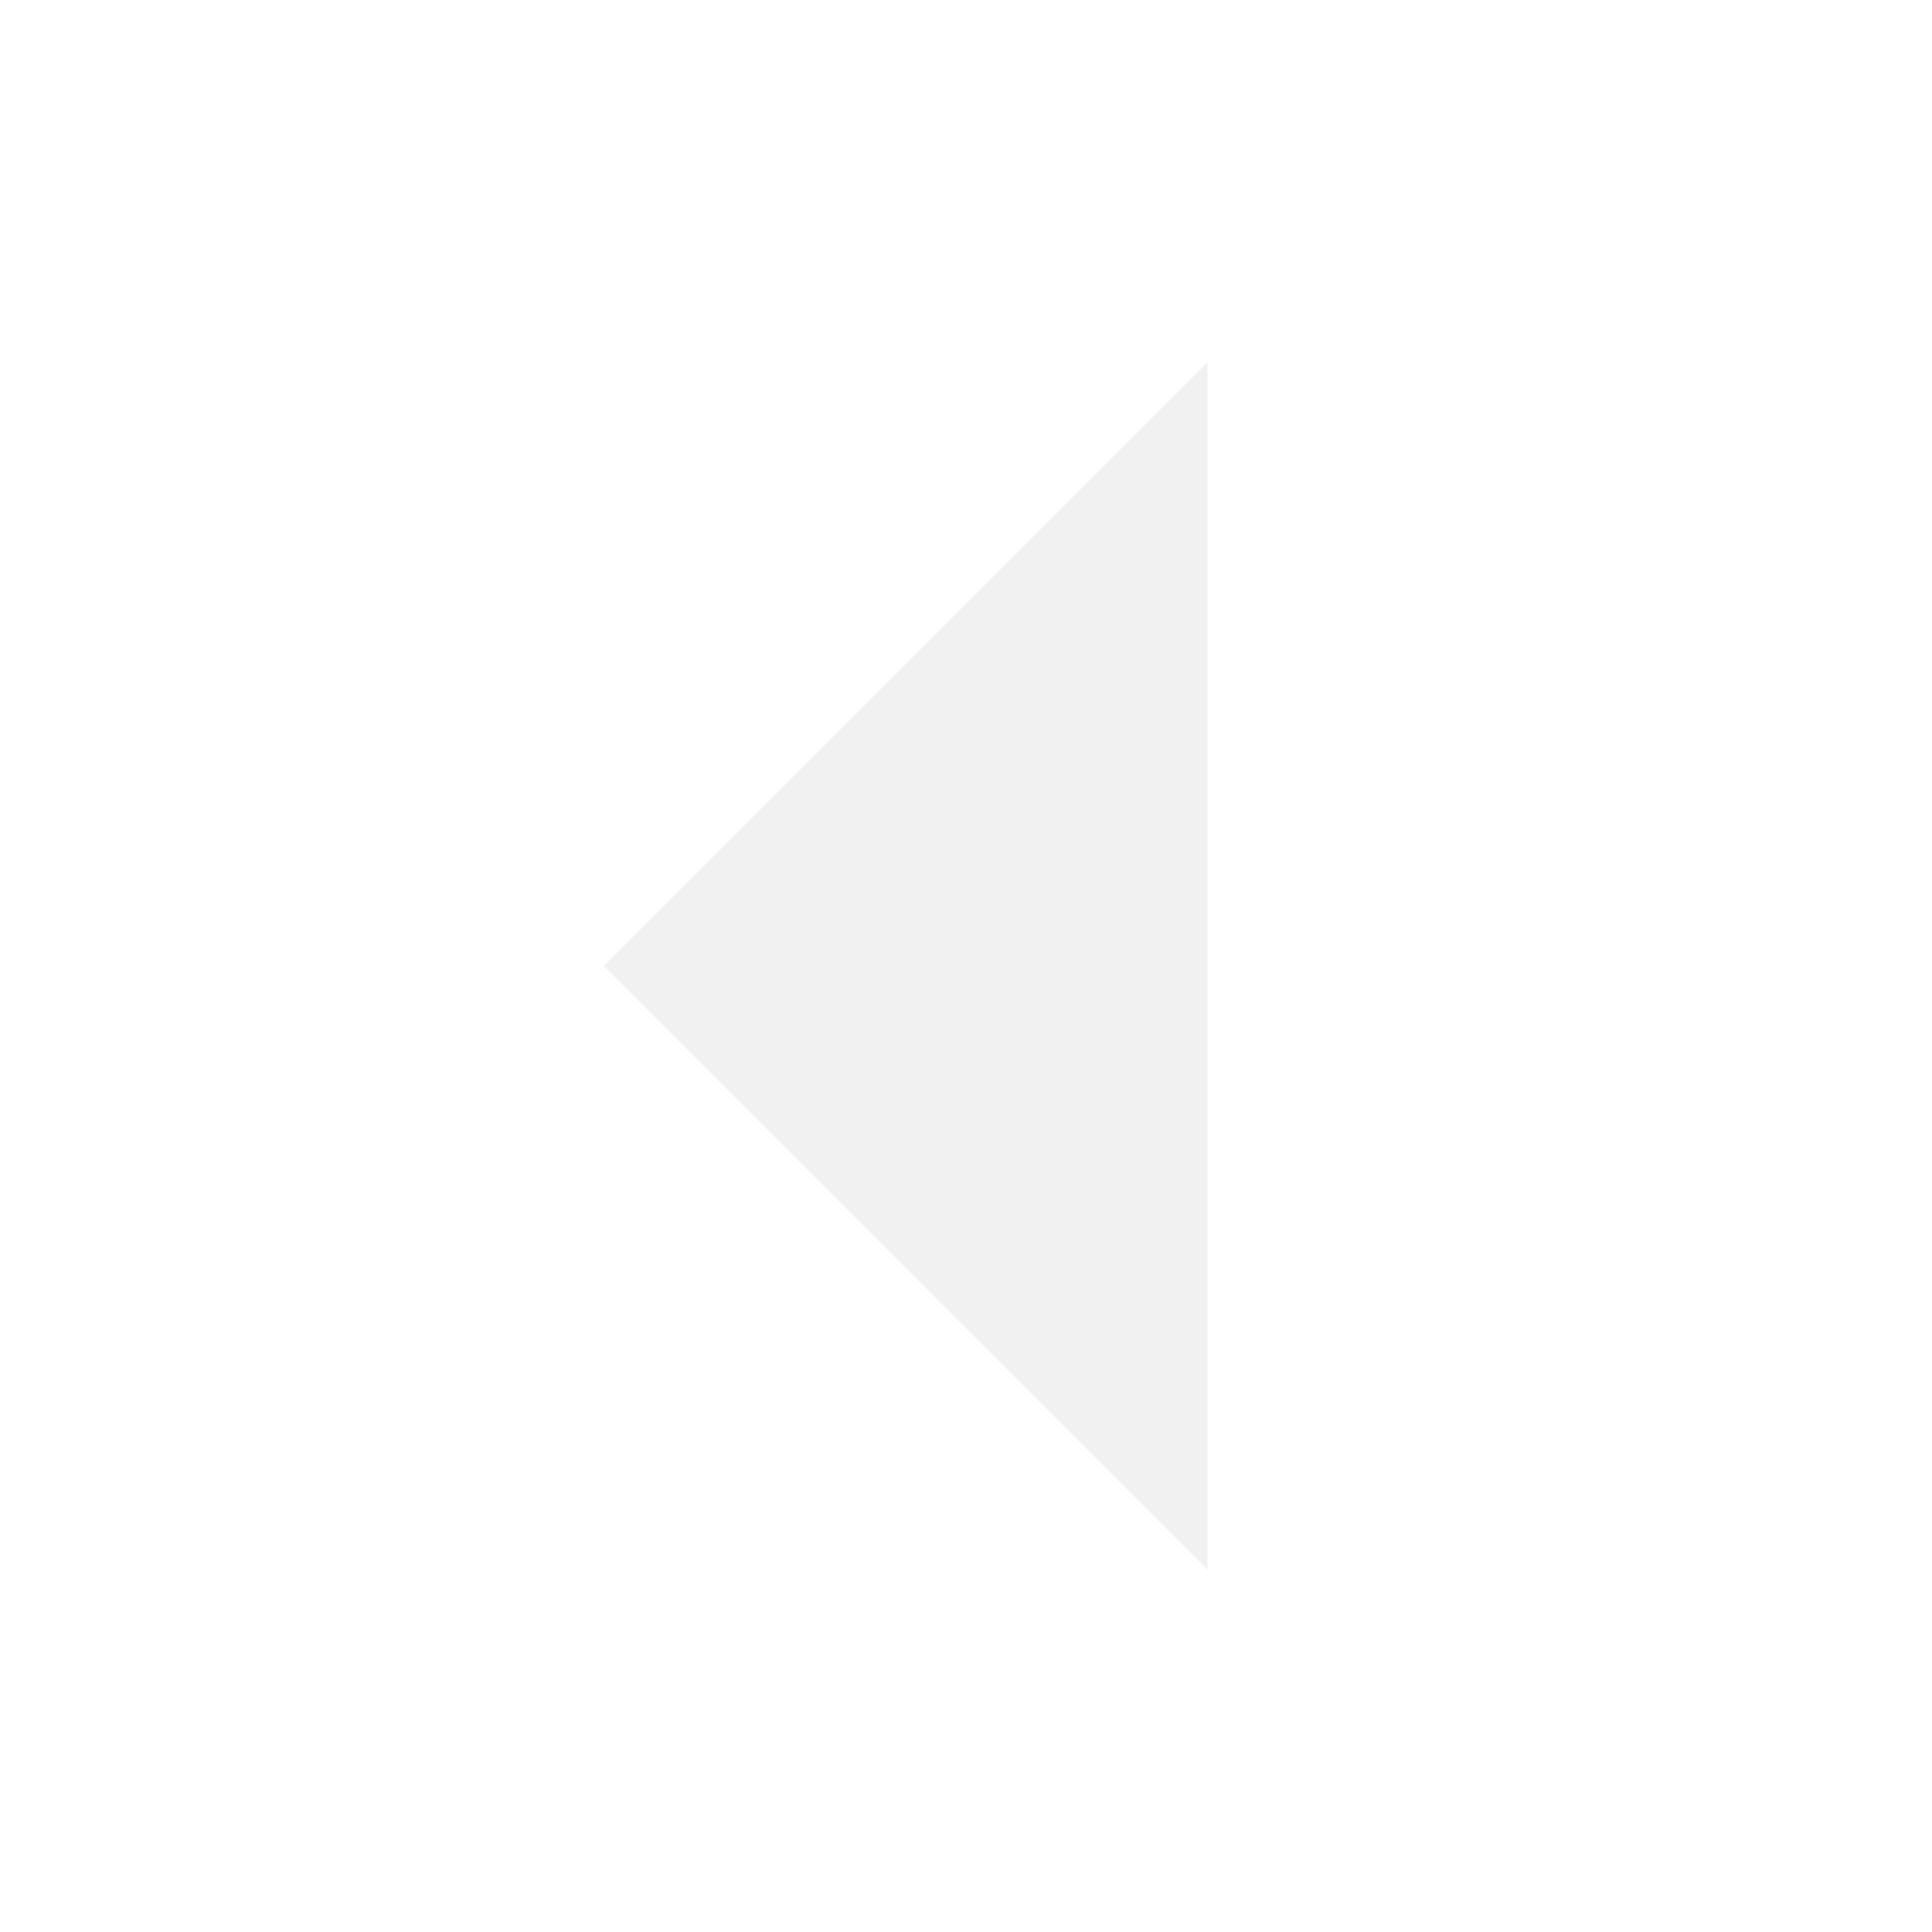
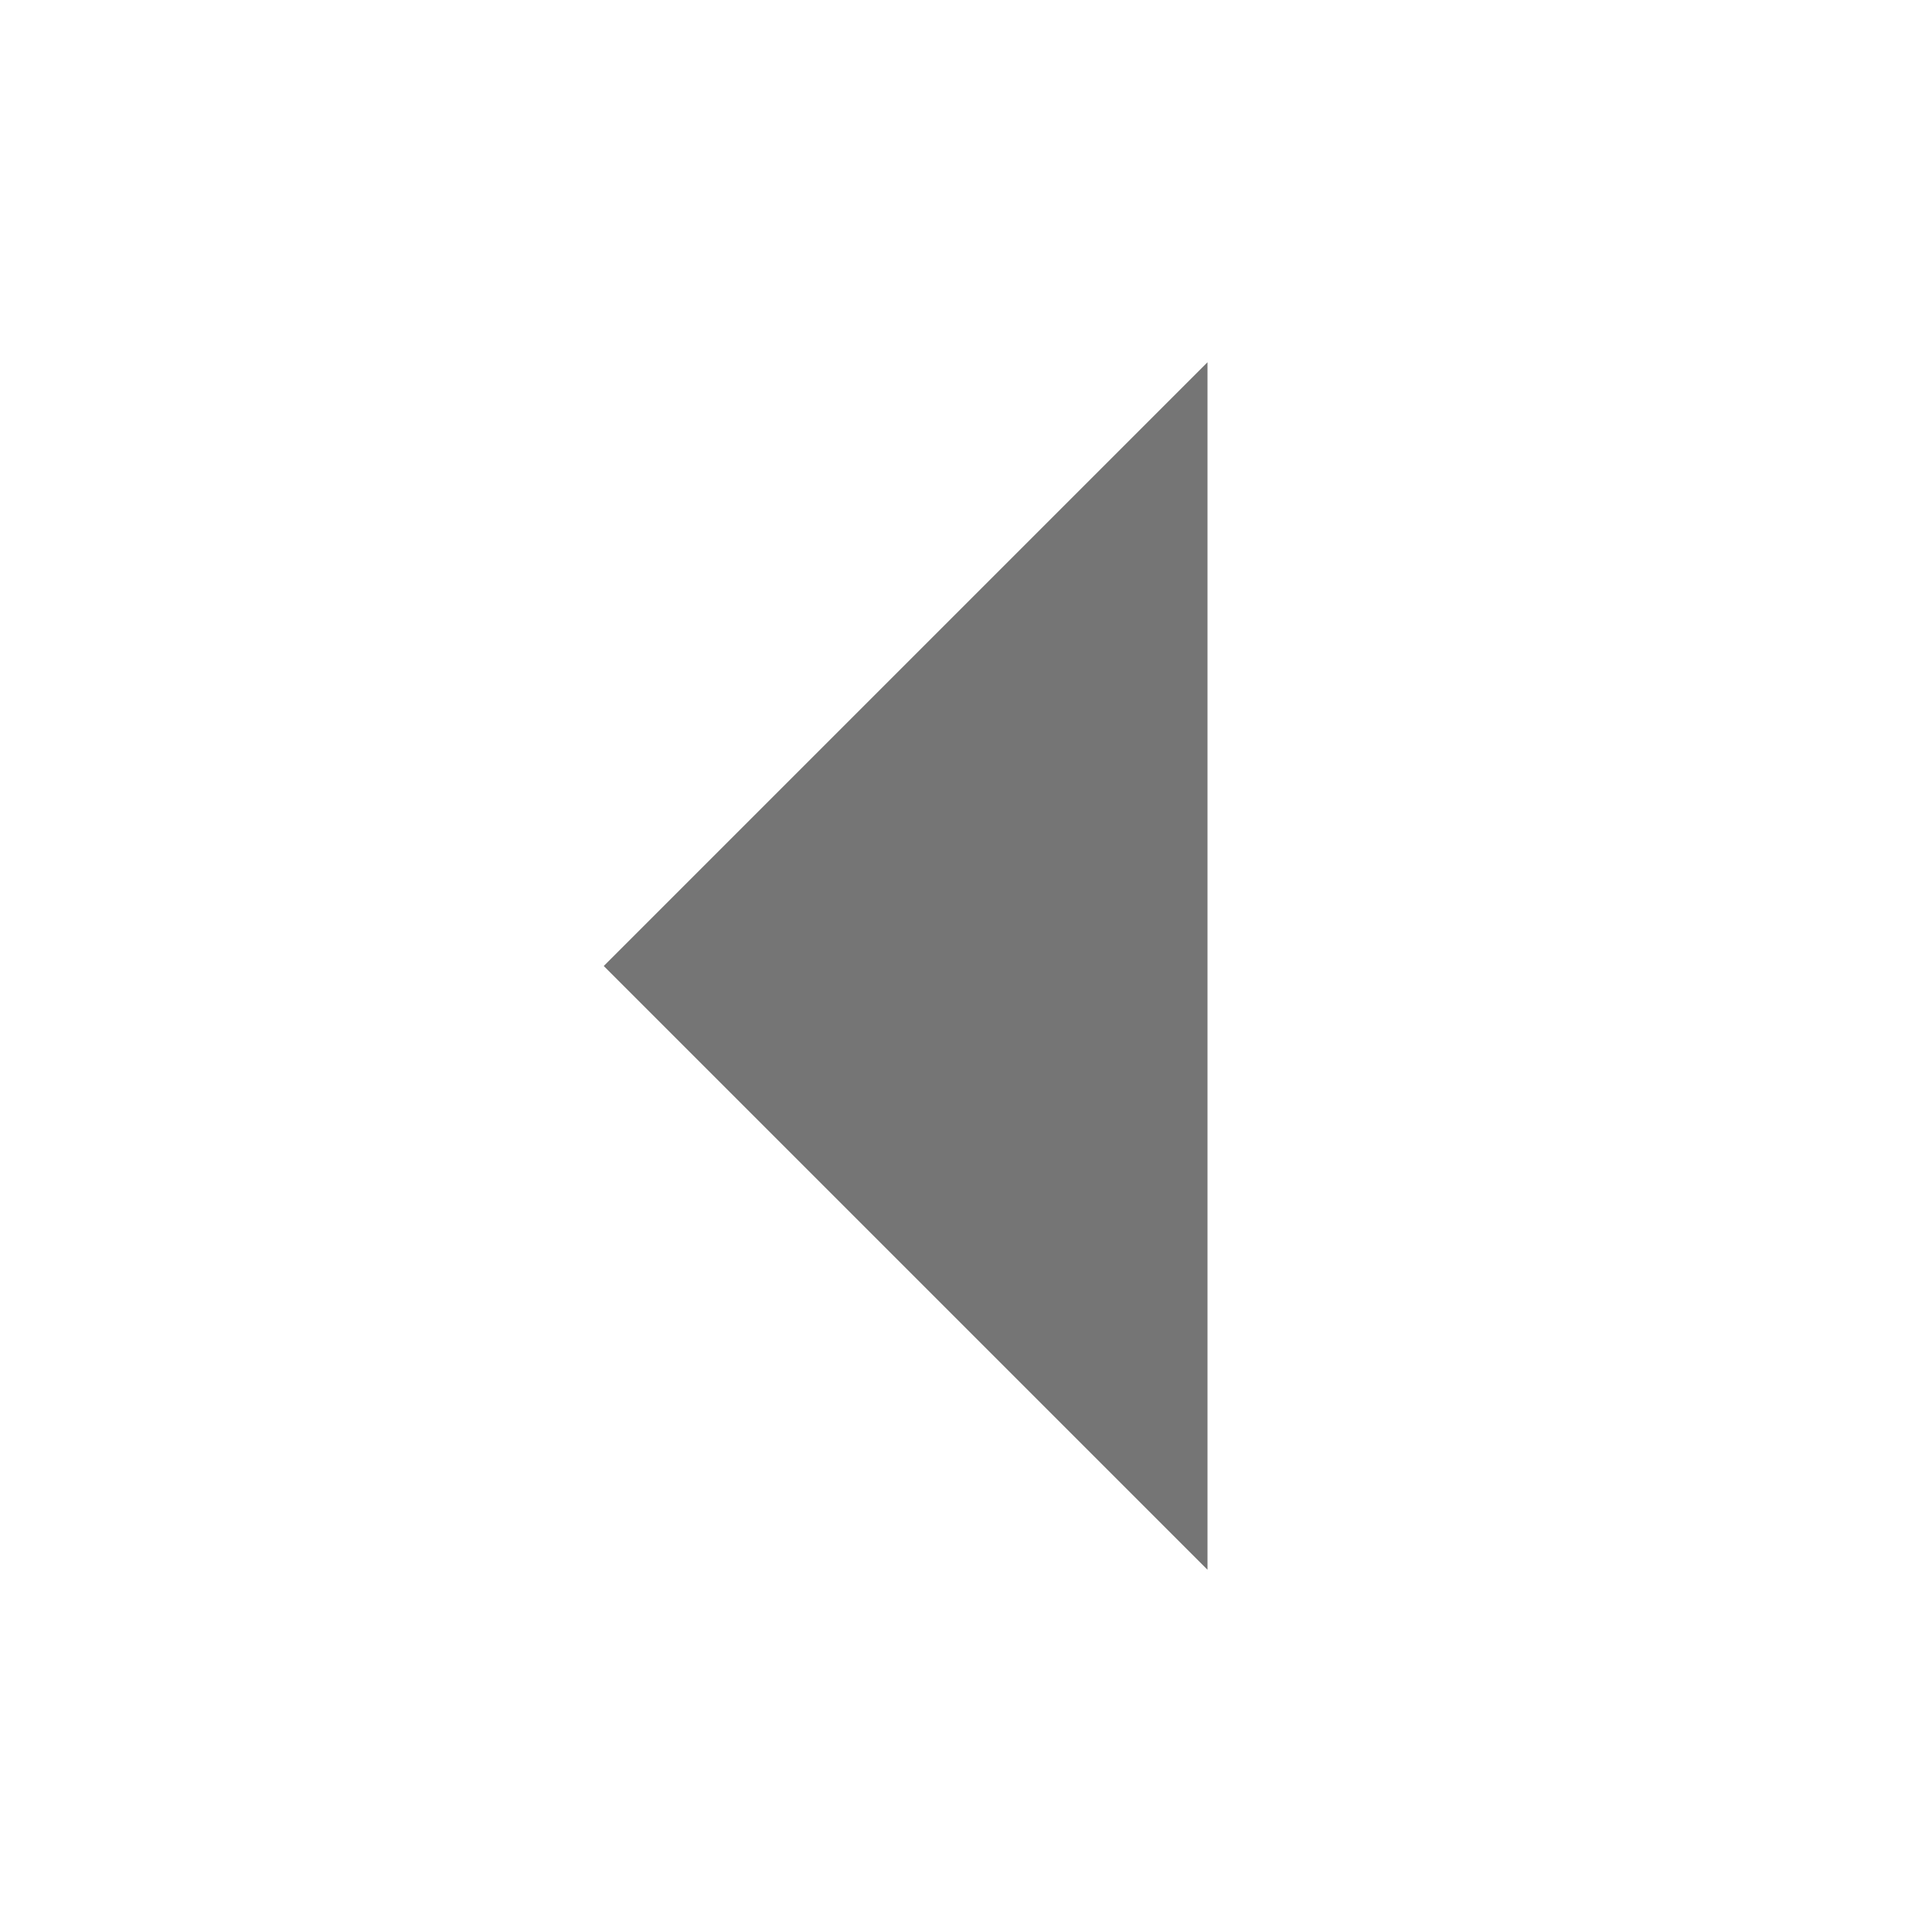
<svg xmlns="http://www.w3.org/2000/svg" width="16" height="16" viewBox="0 0 16 16" version="1.1" id="svg4">
  <defs id="defs8" />
-   <path d="M10 3v10L5 8z" fill="#000000" opacity="0.54" id="path2" style="fill:#e6e6e6" />
+   <path d="M10 3v10L5 8z" fill="**base07**" opacity="0.54" id="path2" style="fill:**base01**" />
</svg>
